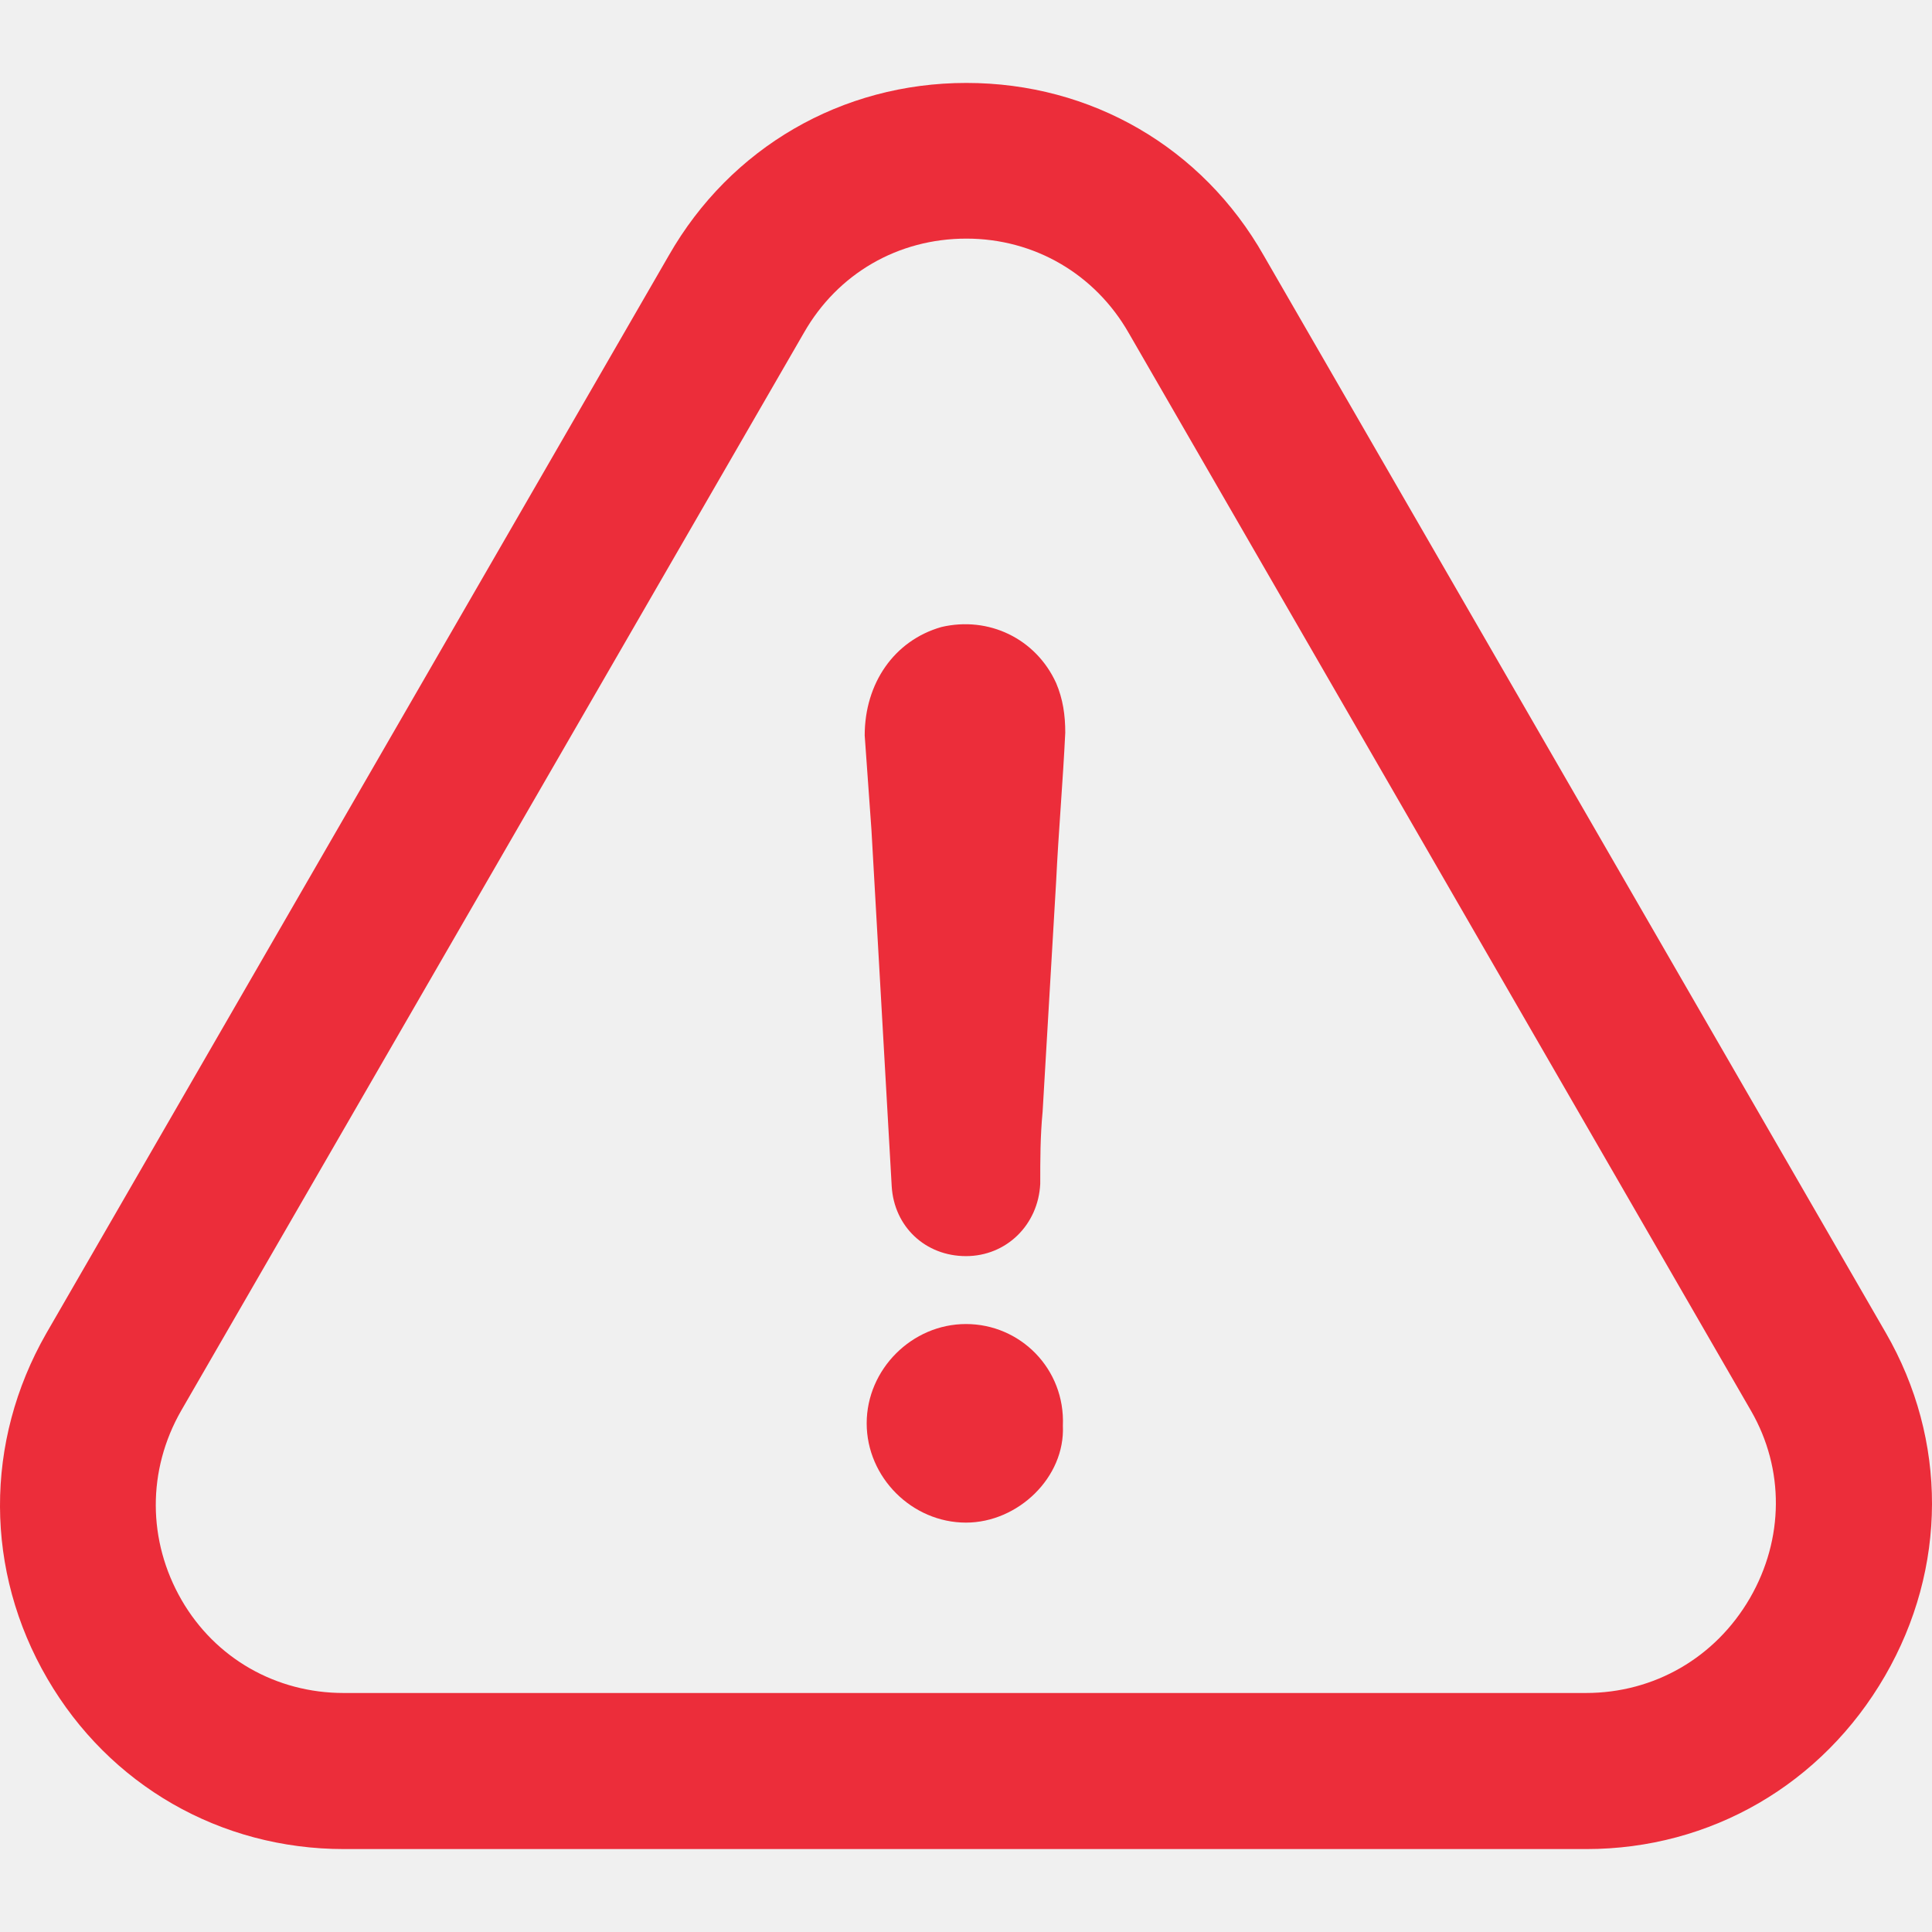
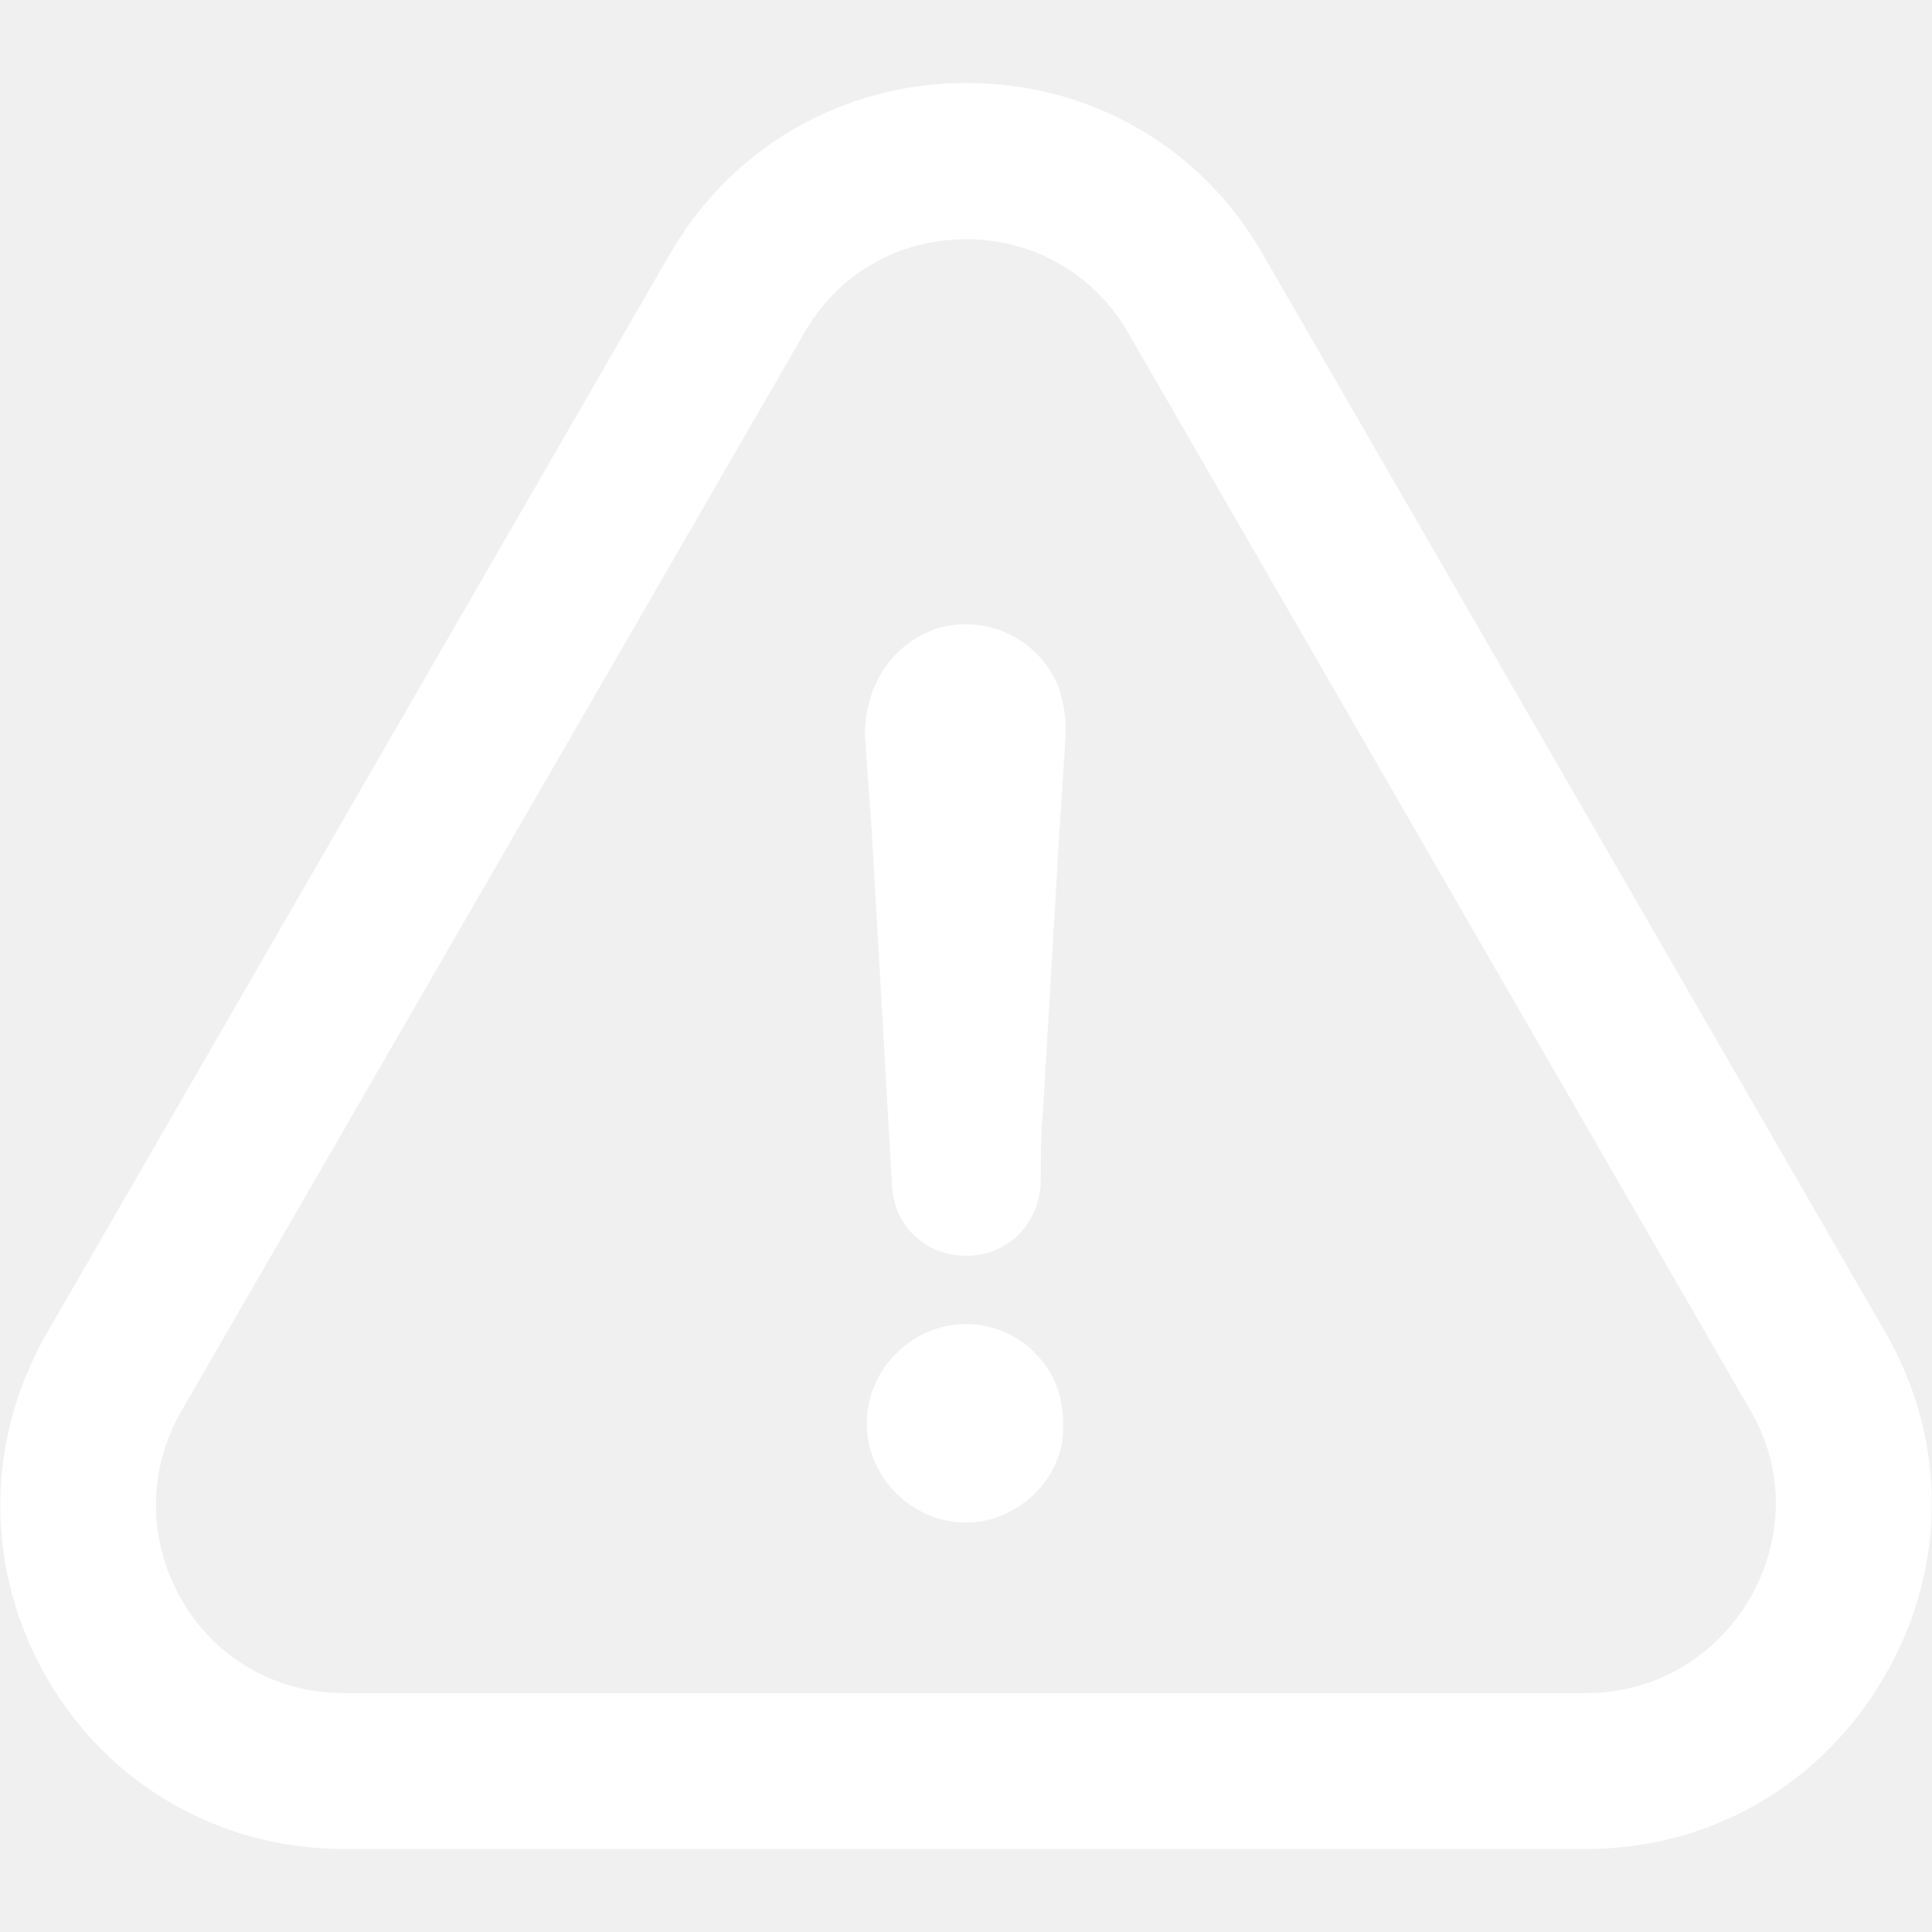
- <svg xmlns="http://www.w3.org/2000/svg" version="1.1" width="512" height="512" x="0" y="0" viewBox="0 0 486.463 486.463" style="enable-background:new 0 0 512 512" xml:space="preserve" class="">
+ <svg xmlns="http://www.w3.org/2000/svg" version="1.1" id="Layer_1" x="0px" y="0px" viewBox="0 0 512 512" style="enable-background:new 0 0 512 512;" xml:space="preserve">
+   <style type="text/css">
+ 	.st0{fill:#FFFFFF;}
+ </style>
  <g>
    <g>
      <g>
-         <path d="M243.225,333.382c-13.6,0-25,11.4-25,25s11.4,25,25,25c13.1,0,25-11.4,24.4-24.4    C268.225,344.682,256.925,333.382,243.225,333.382z" fill="#ec2d3a" data-original="#000000" style="" class="" />
-         <path d="M474.625,421.982c15.7-27.1,15.8-59.4,0.2-86.4l-156.6-271.2c-15.5-27.3-43.5-43.5-74.9-43.5s-59.4,16.3-74.9,43.4    l-156.8,271.5c-15.6,27.3-15.5,59.8,0.3,86.9c15.6,26.8,43.5,42.9,74.7,42.9h312.8    C430.725,465.582,458.825,449.282,474.625,421.982z M440.625,402.382c-8.7,15-24.1,23.9-41.3,23.9h-312.8    c-17,0-32.3-8.7-40.8-23.4c-8.6-14.9-8.7-32.7-0.1-47.7l156.8-271.4c8.5-14.9,23.7-23.7,40.9-23.7c17.1,0,32.4,8.9,40.9,23.8    l156.7,271.4C449.325,369.882,449.225,387.482,440.625,402.382z" fill="#ec2d3a" data-original="#000000" style="" class="" />
-         <path d="M237.025,157.882c-11.9,3.4-19.3,14.2-19.3,27.3c0.6,7.9,1.1,15.9,1.7,23.8c1.7,30.1,3.4,59.6,5.1,89.7    c0.6,10.2,8.5,17.6,18.7,17.6c10.2,0,18.2-7.9,18.7-18.2c0-6.2,0-11.9,0.6-18.2c1.1-19.3,2.3-38.6,3.4-57.9    c0.6-12.5,1.7-25,2.3-37.5c0-4.5-0.6-8.5-2.3-12.5C260.825,160.782,248.925,155.082,237.025,157.882z" fill="#ec2d3a" data-original="#000000" style="" class="" />
+         <path class="st0" d="M256,350.9c-14.3,0-26.3,12-26.3,26.3s12,26.3,26.3,26.3c13.8,0,26.3-12,25.7-25.7     C282.3,362.8,270.4,350.9,256,350.9z" />
+         <path class="st0" d="M499.5,444.1c16.5-28.5,16.6-62.5,0.2-90.9L334.9,67.8C318.6,39,289.1,22,256.1,22s-62.5,17.2-78.8,45.7     l-165,285.8c-16.4,28.7-16.3,62.9,0.3,91.5C29,473.1,58.3,490,91.2,490h329.2C453.3,490,482.9,472.9,499.5,444.1z M463.8,423.5     c-9.2,15.8-25.4,25.2-43.5,25.2H91.1c-17.9,0-34-9.2-42.9-24.6c-9.1-15.7-9.2-34.4-0.1-50.2l165-285.6     c8.9-15.7,24.9-24.9,43-24.9c18,0,34.1,9.4,43,25l164.9,285.6C472.9,389.3,472.8,407.8,463.8,423.5z" />
+         <path class="st0" d="M249.5,166.2c-12.5,3.6-20.3,14.9-20.3,28.7c0.6,8.3,1.2,16.7,1.8,25c1.8,31.7,3.6,62.7,5.4,94.4     c0.6,10.7,8.9,18.5,19.7,18.5s19.2-8.3,19.7-19.2c0-6.5,0-12.5,0.6-19.2c1.2-20.3,2.4-40.6,3.6-60.9c0.6-13.2,1.8-26.3,2.4-39.5     c0-4.7-0.6-8.9-2.4-13.2C274.5,169.2,262,163.2,249.5,166.2z" />
      </g>
    </g>
-     <g>
- </g>
-     <g>
- </g>
-     <g>
- </g>
-     <g>
- </g>
-     <g>
- </g>
-     <g>
- </g>
-     <g>
- </g>
-     <g>
- </g>
-     <g>
- </g>
-     <g>
- </g>
-     <g>
- </g>
-     <g>
- </g>
-     <g>
- </g>
-     <g>
- </g>
-     <g>
- </g>
  </g>
</svg>
